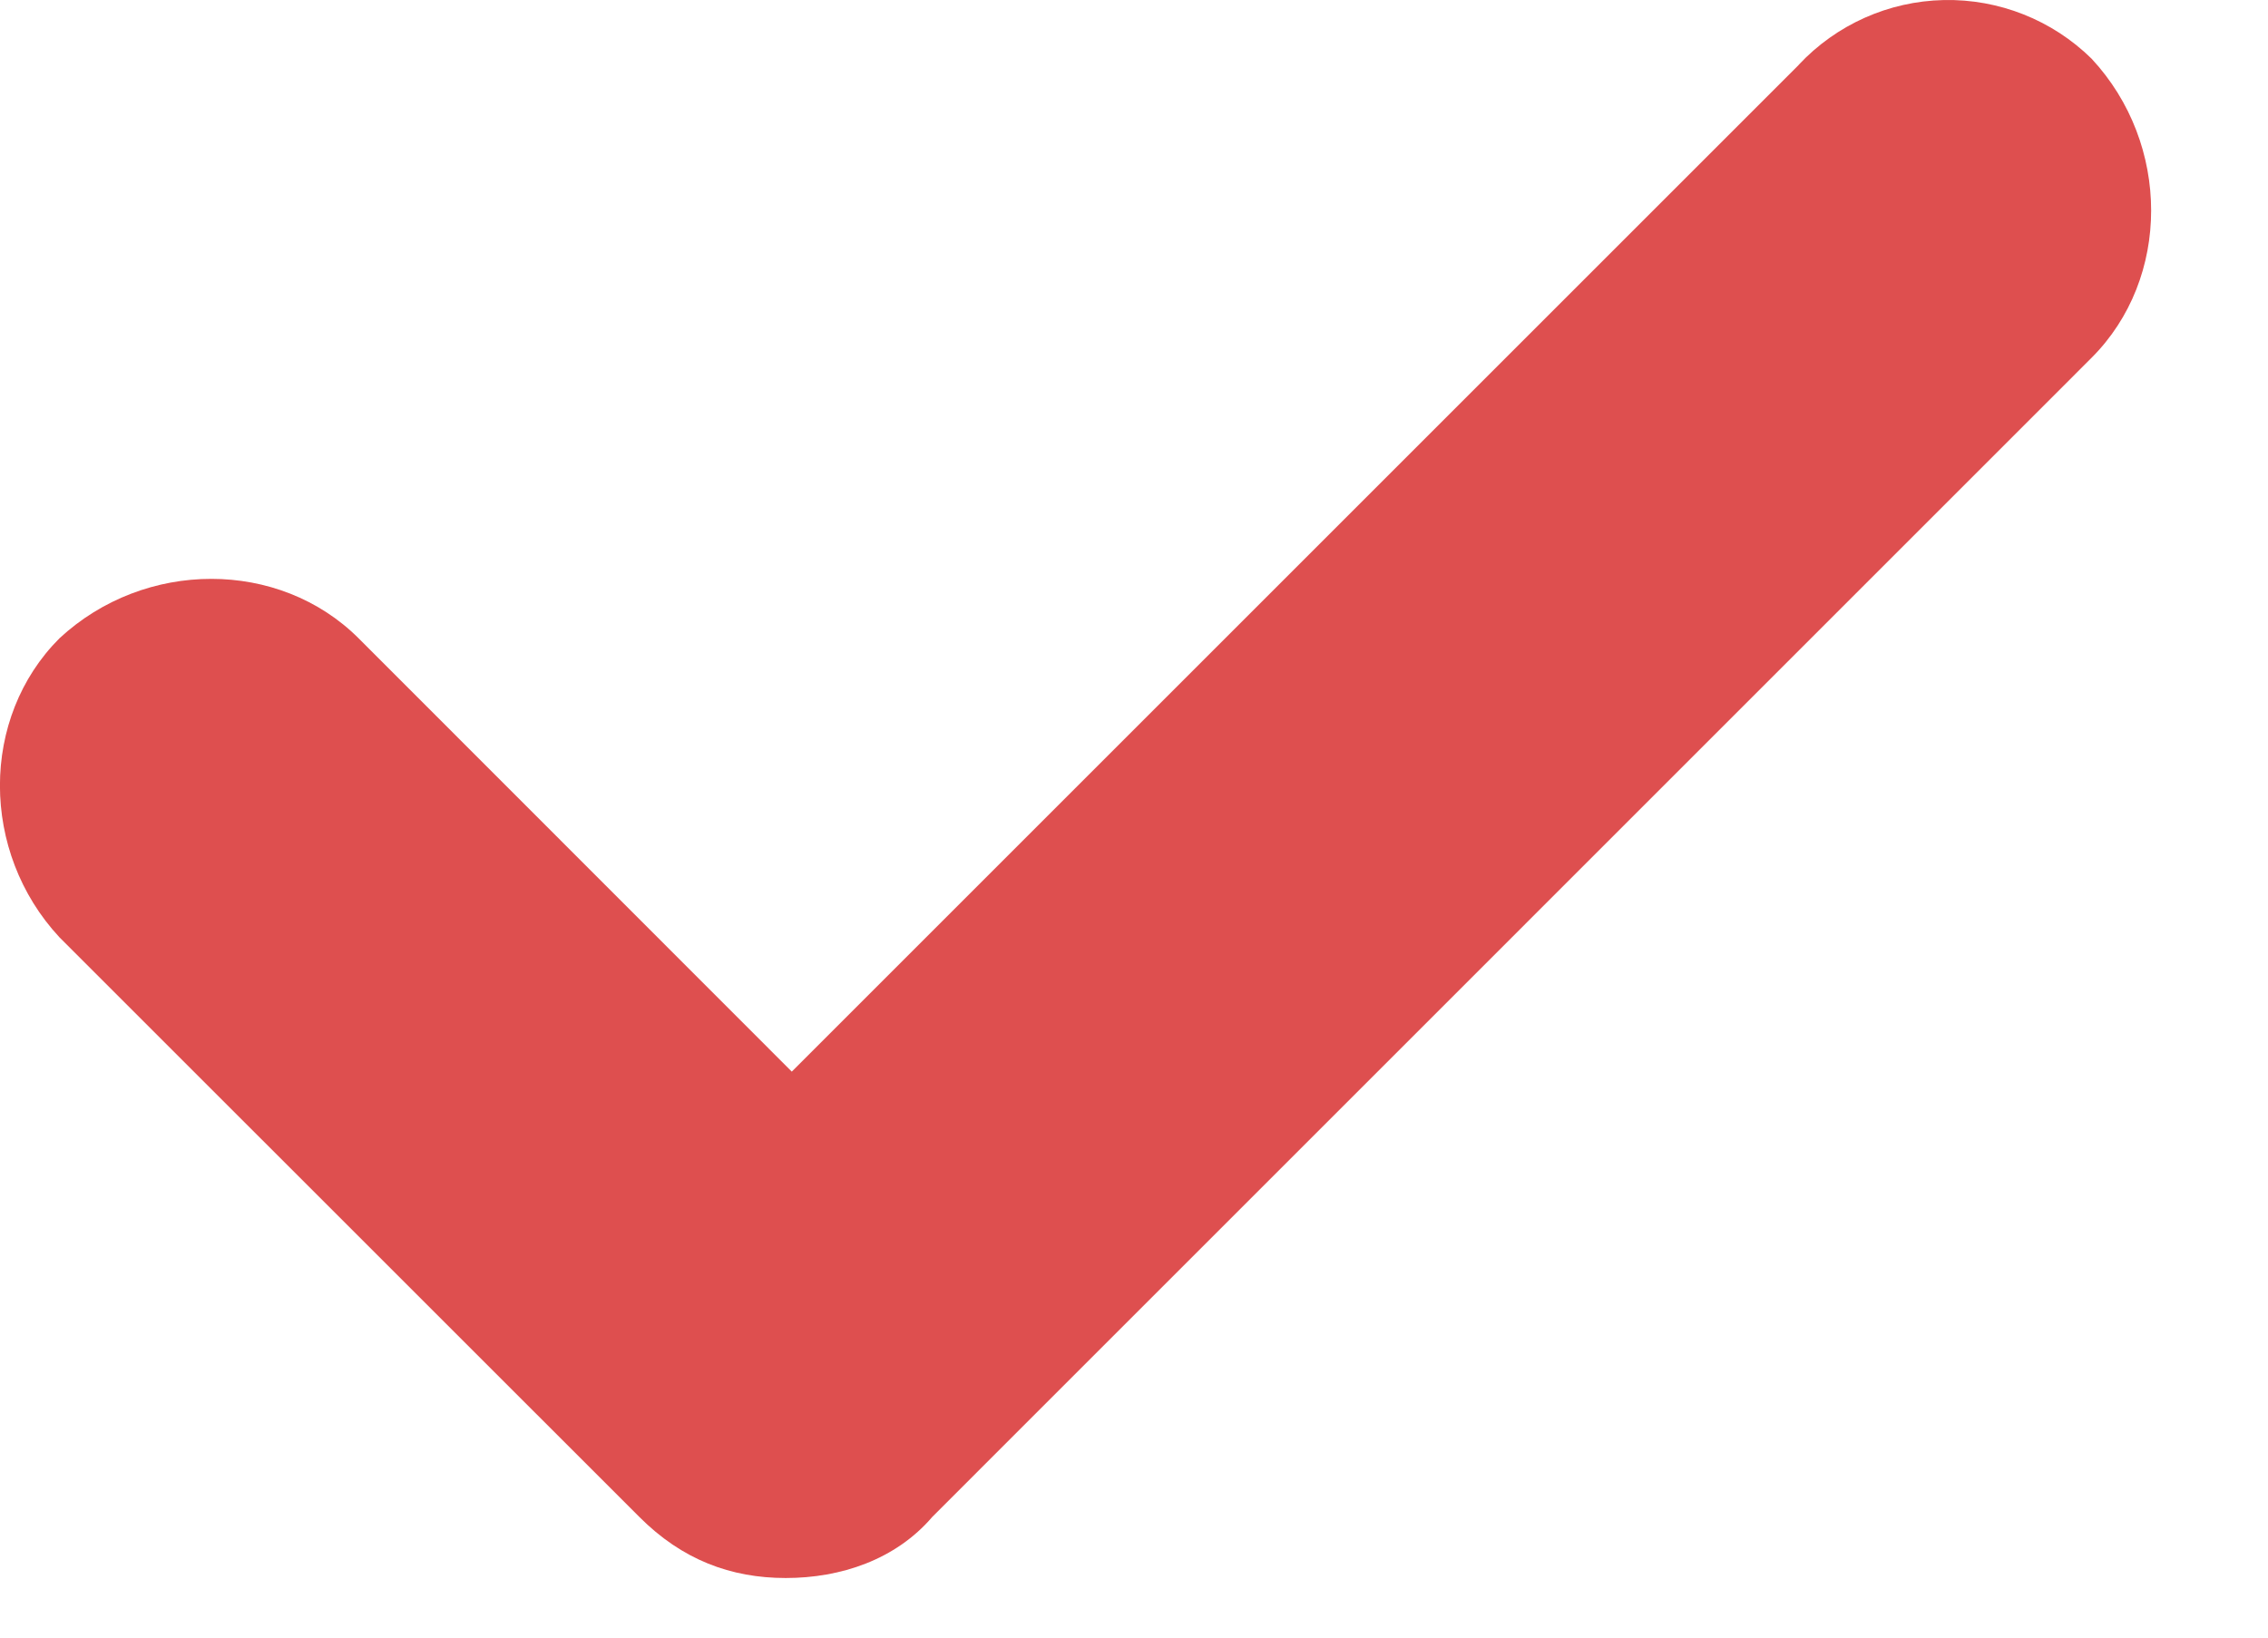
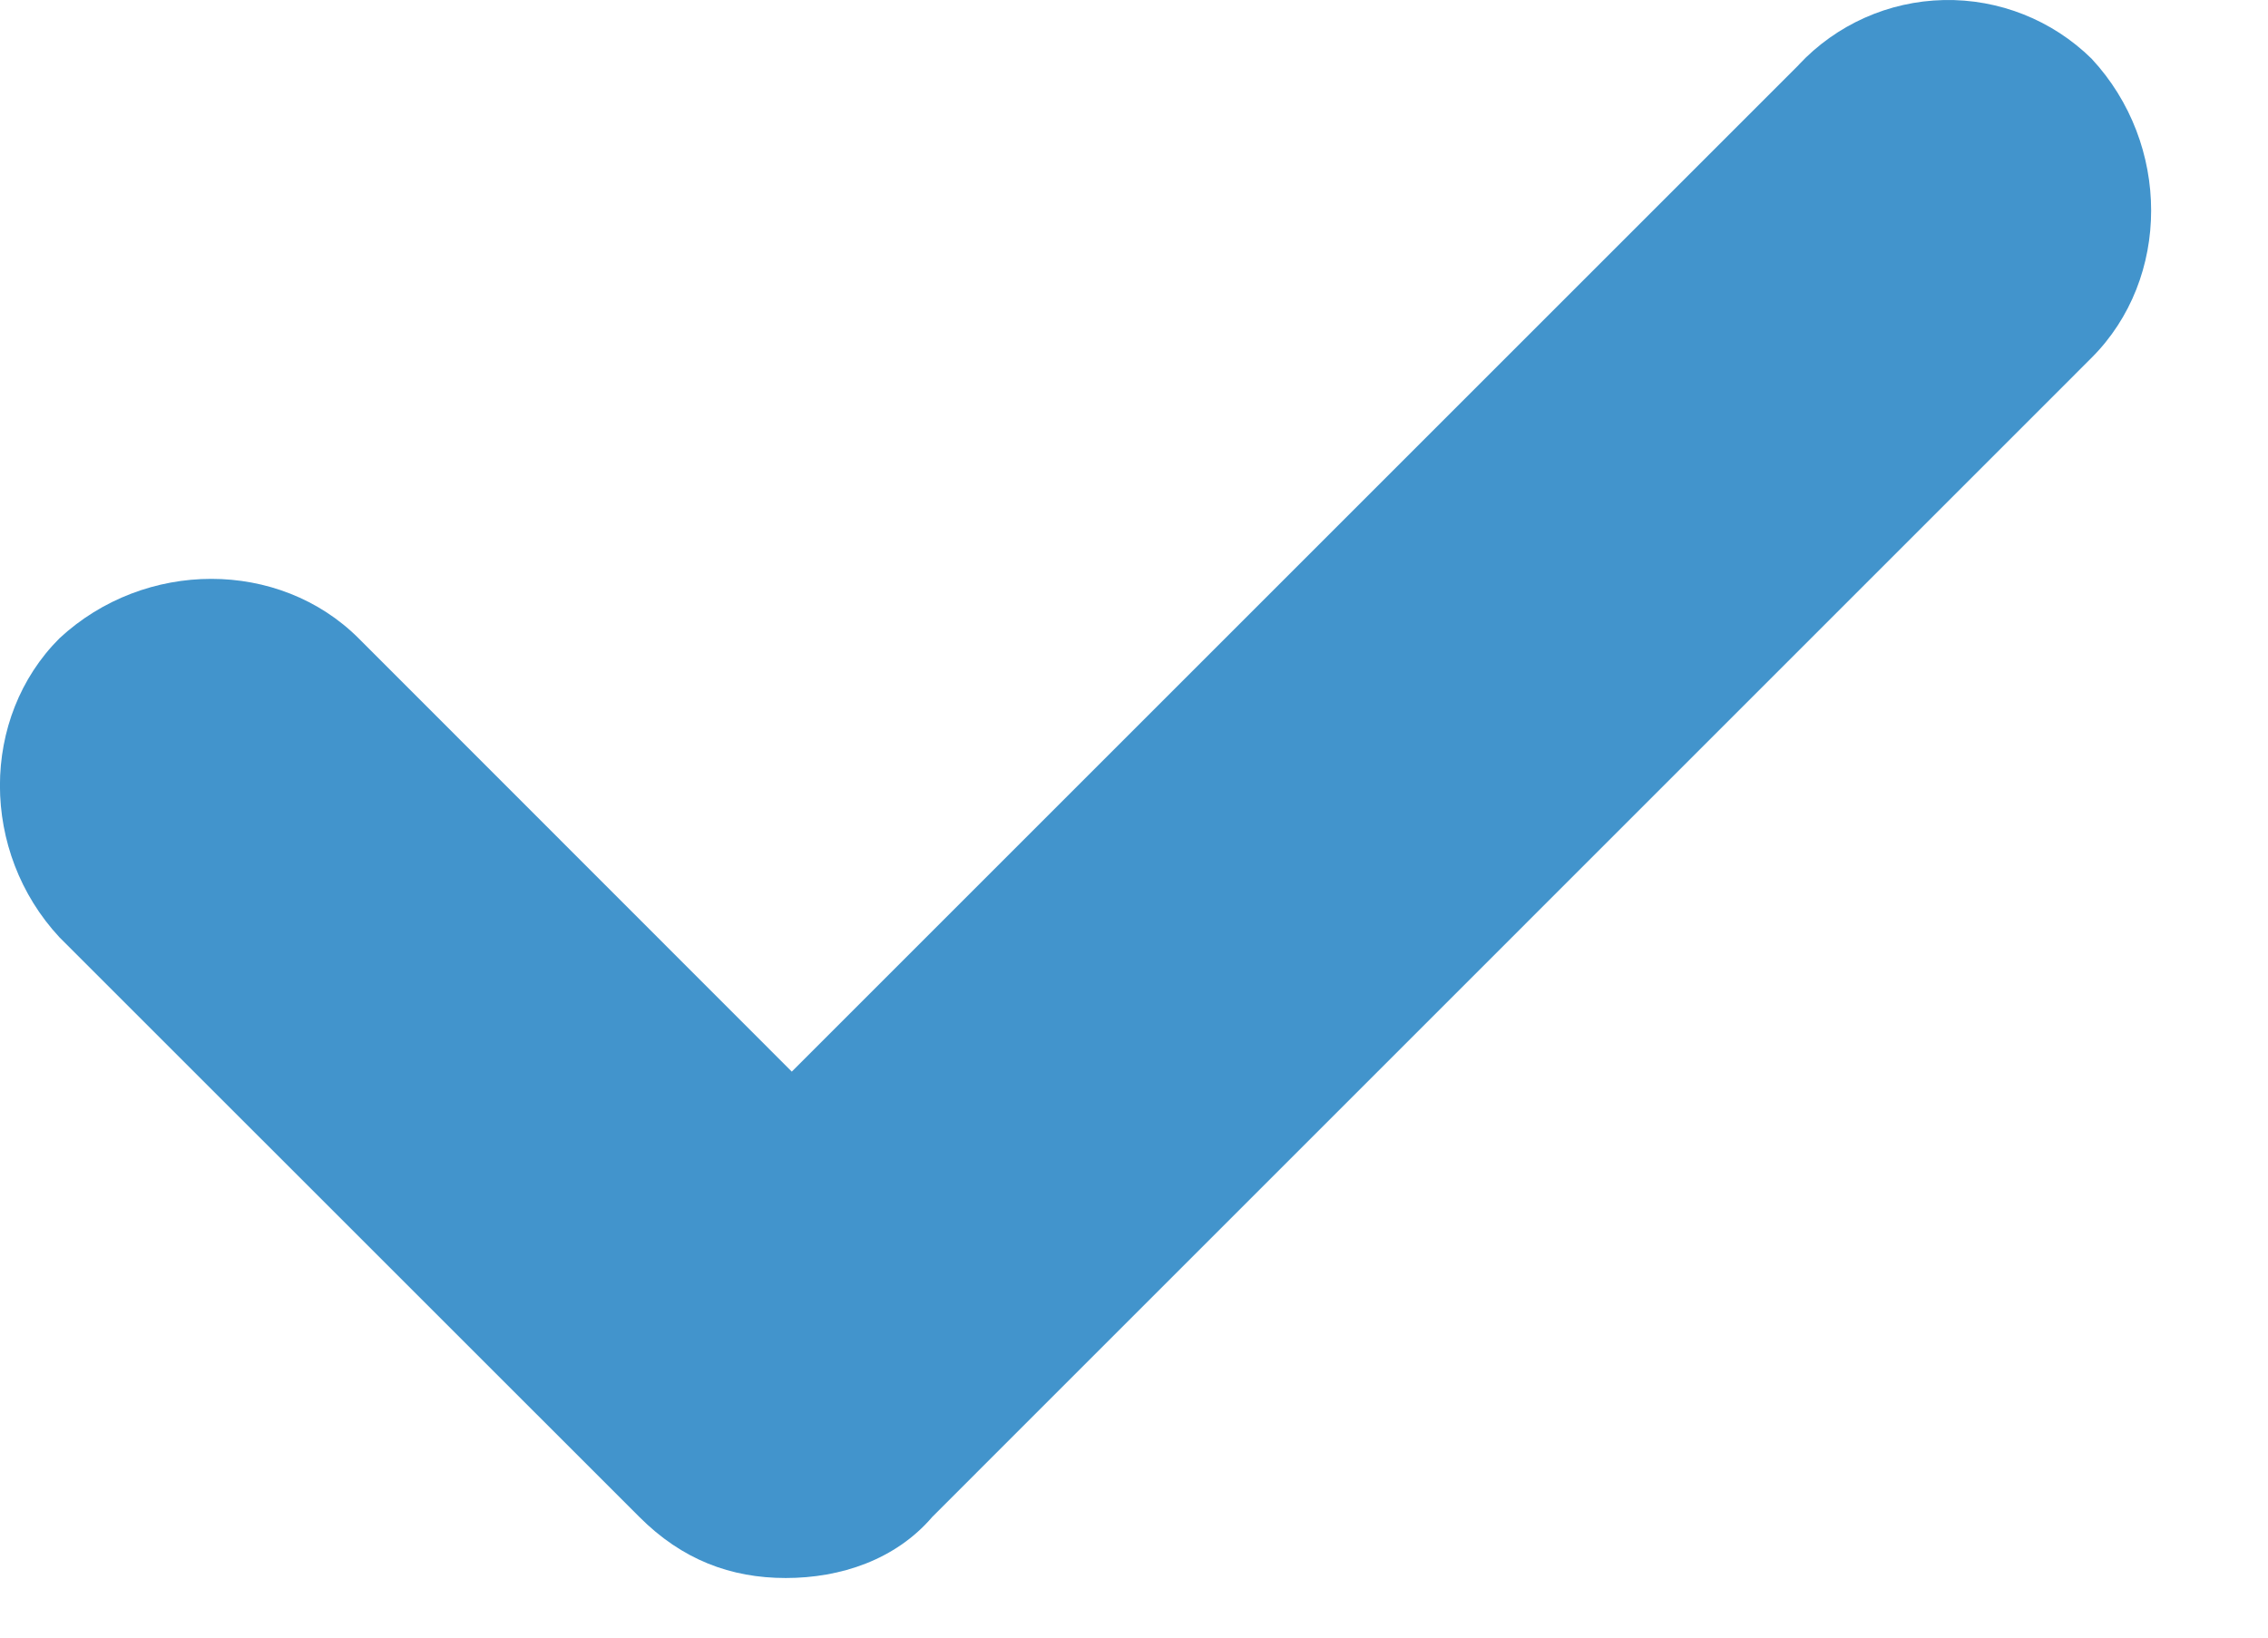
<svg xmlns="http://www.w3.org/2000/svg" width="18" height="13" fill="none">
-   <path d="M14.276.515L6.284 8.507l-3.438-3.44c-.63-.629-1.696-.629-2.374 0-.63.63-.63 1.696 0 2.374l4.602 4.601c.339.34.726.485 1.162.485.436 0 .872-.145 1.163-.485L16.6 2.84c.63-.63.63-1.696 0-2.374a1.624 1.624 0 00-2.325.049z" fill="#DE4F4F" />
+   <path d="M14.276.515L6.284 8.507l-3.438-3.44c-.63-.629-1.696-.629-2.374 0-.63.63-.63 1.696 0 2.374l4.602 4.601c.339.34.726.485 1.162.485.436 0 .872-.145 1.163-.485L16.6 2.84c.63-.63.63-1.696 0-2.374a1.624 1.624 0 00-2.325.049z" fill="#4294CC" />
</svg>
